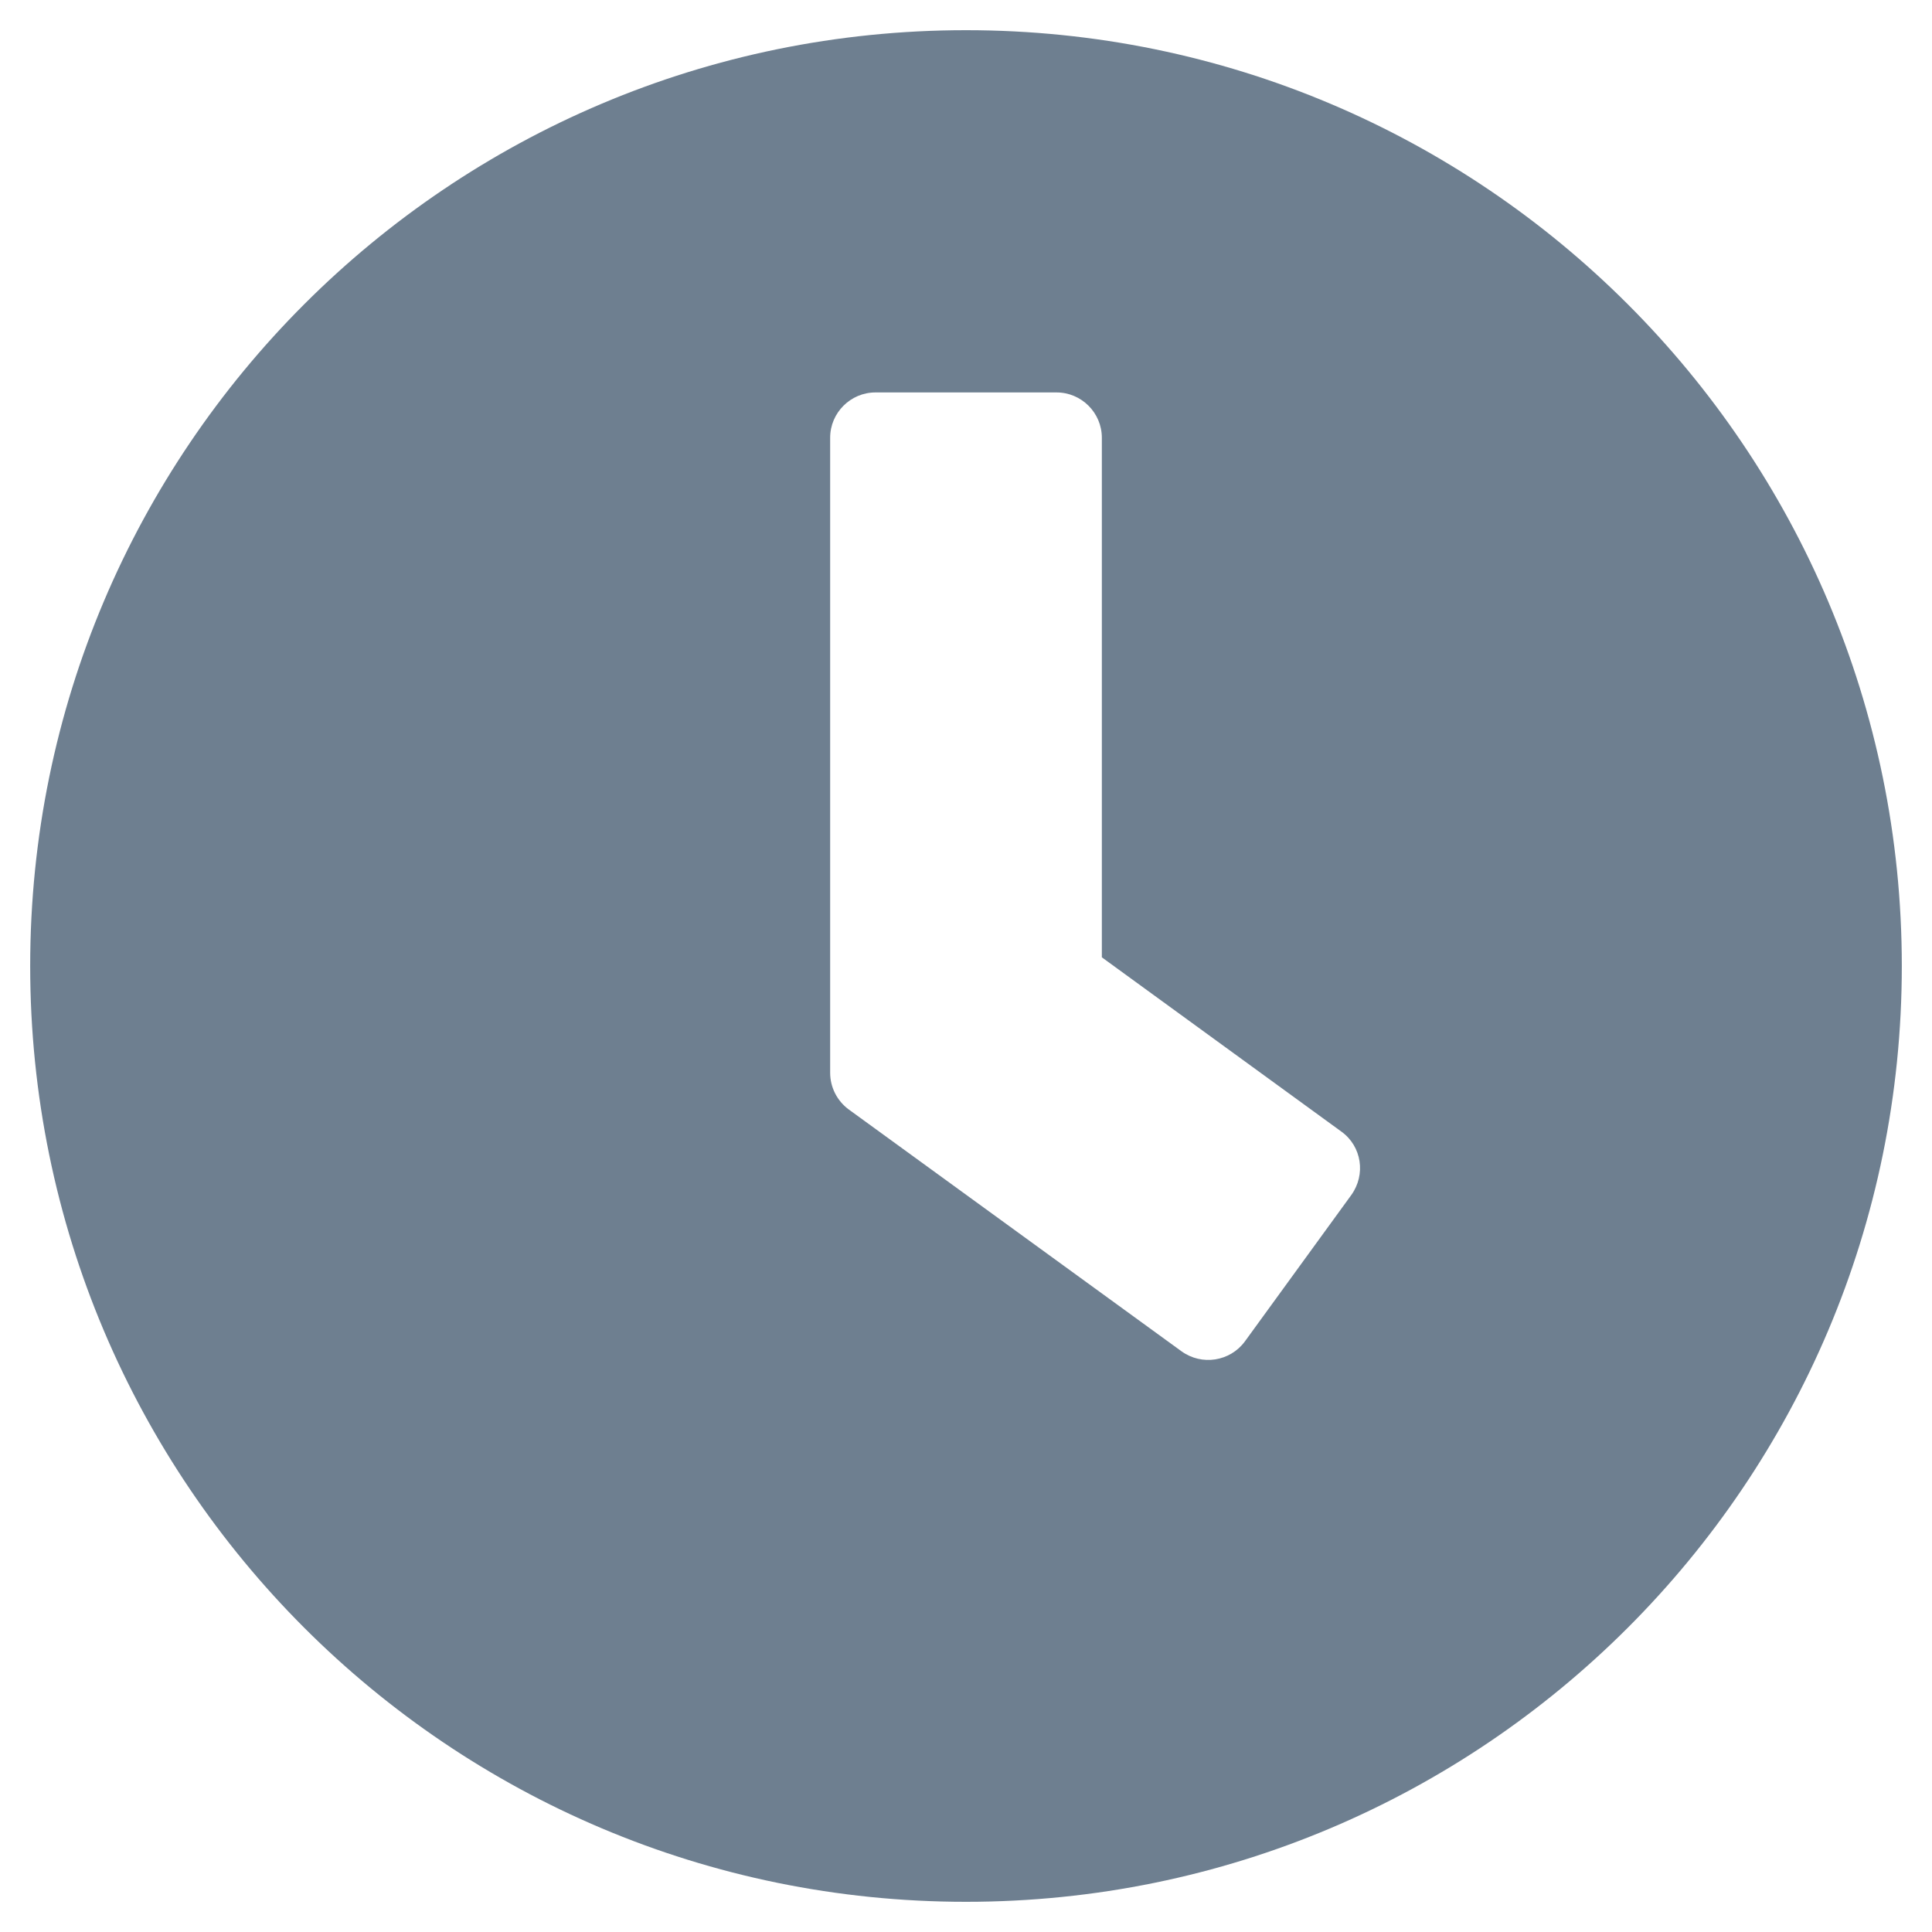
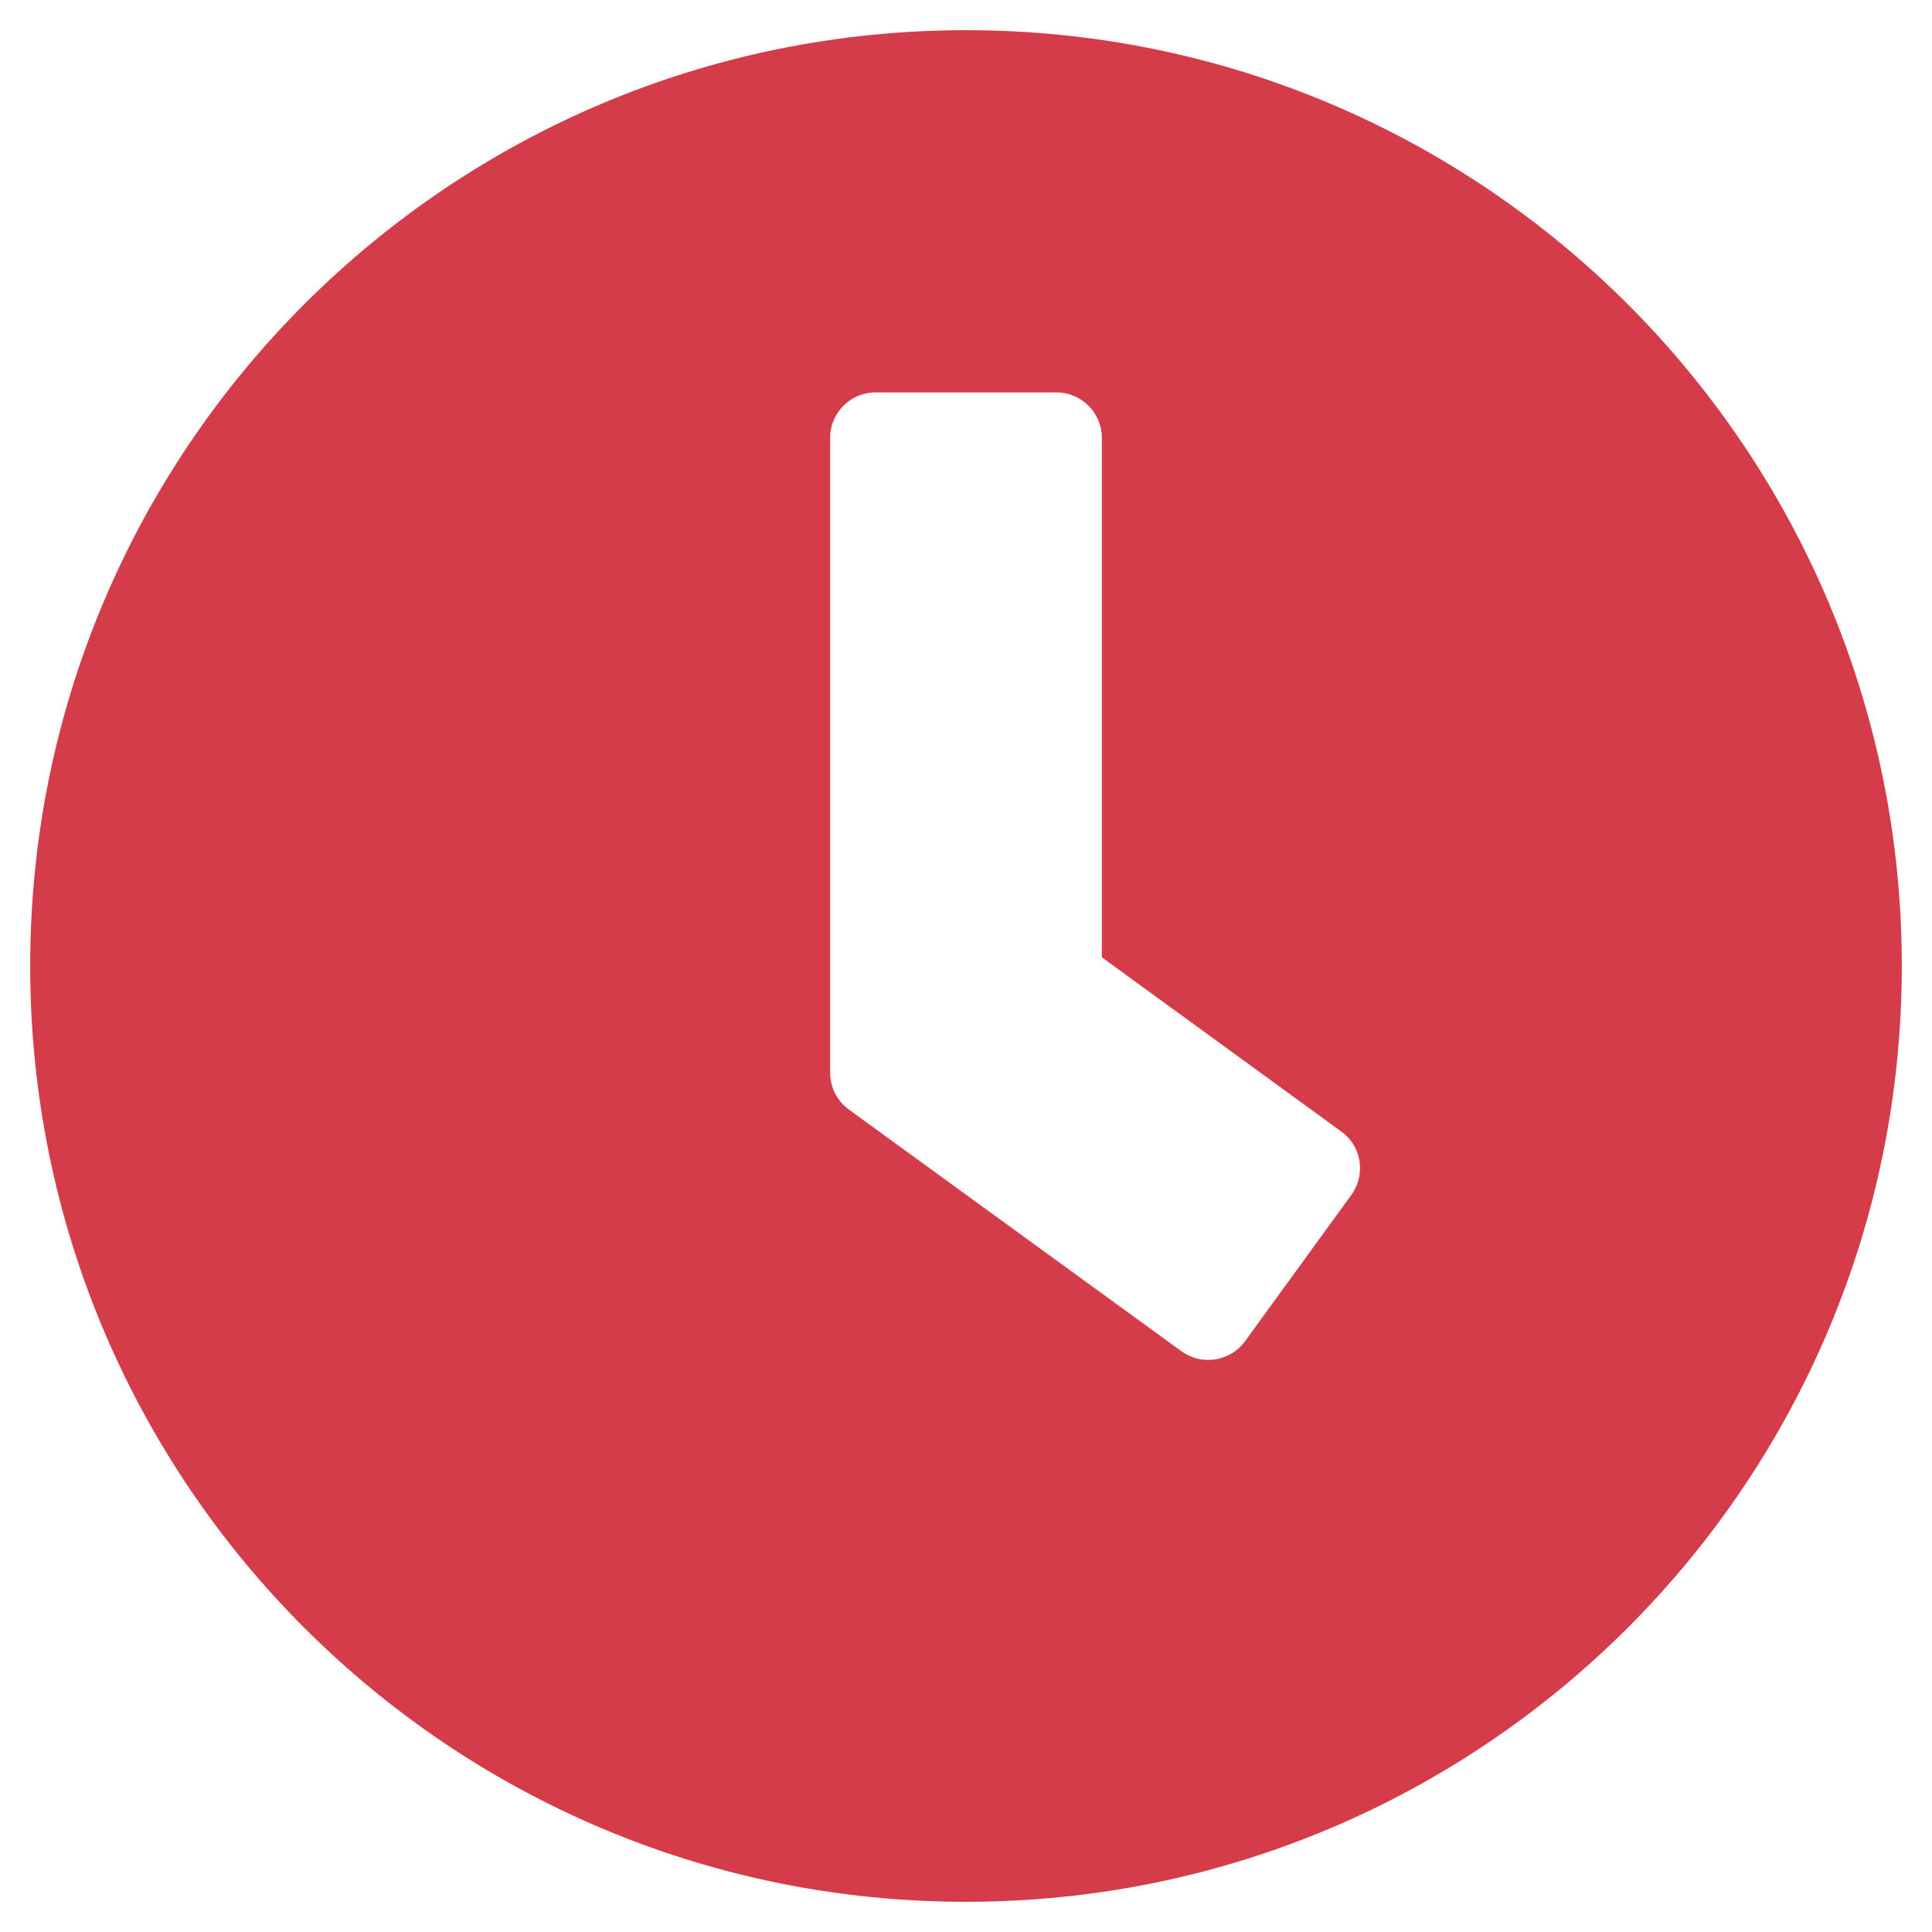
<svg xmlns="http://www.w3.org/2000/svg" aria-hidden="true" focusable="false" data-prefix="fas" data-icon="clock" class="svg-inline--fa fa-clock fa-w-16" role="img" viewBox="0 0 512 512">
-   <path fill="#6e7f90" d="M256 8C119 8 8 119 8 256s111 248 248 248 248-111 248-248S393 8 256 8zm57.1 350.1L224.9 294c-3.1-2.3-4.9-5.9-4.9-9.7V116c0-6.6 5.4-12 12-12h48c6.6 0 12 5.4 12 12v137.7l63.5 46.2c5.4 3.9 6.5 11.4 2.6 16.8l-28.2 38.8c-3.9 5.3-11.4 6.5-16.8 2.6z" />
+   <path fill="#d53c49" d="M256 8C119 8 8 119 8 256s111 248 248 248 248-111 248-248S393 8 256 8zm57.1 350.1L224.9 294c-3.1-2.3-4.9-5.9-4.9-9.7V116c0-6.6 5.4-12 12-12h48c6.6 0 12 5.4 12 12v137.7l63.5 46.2c5.4 3.9 6.5 11.4 2.6 16.8l-28.2 38.8c-3.9 5.3-11.4 6.5-16.8 2.6z" />
</svg>
